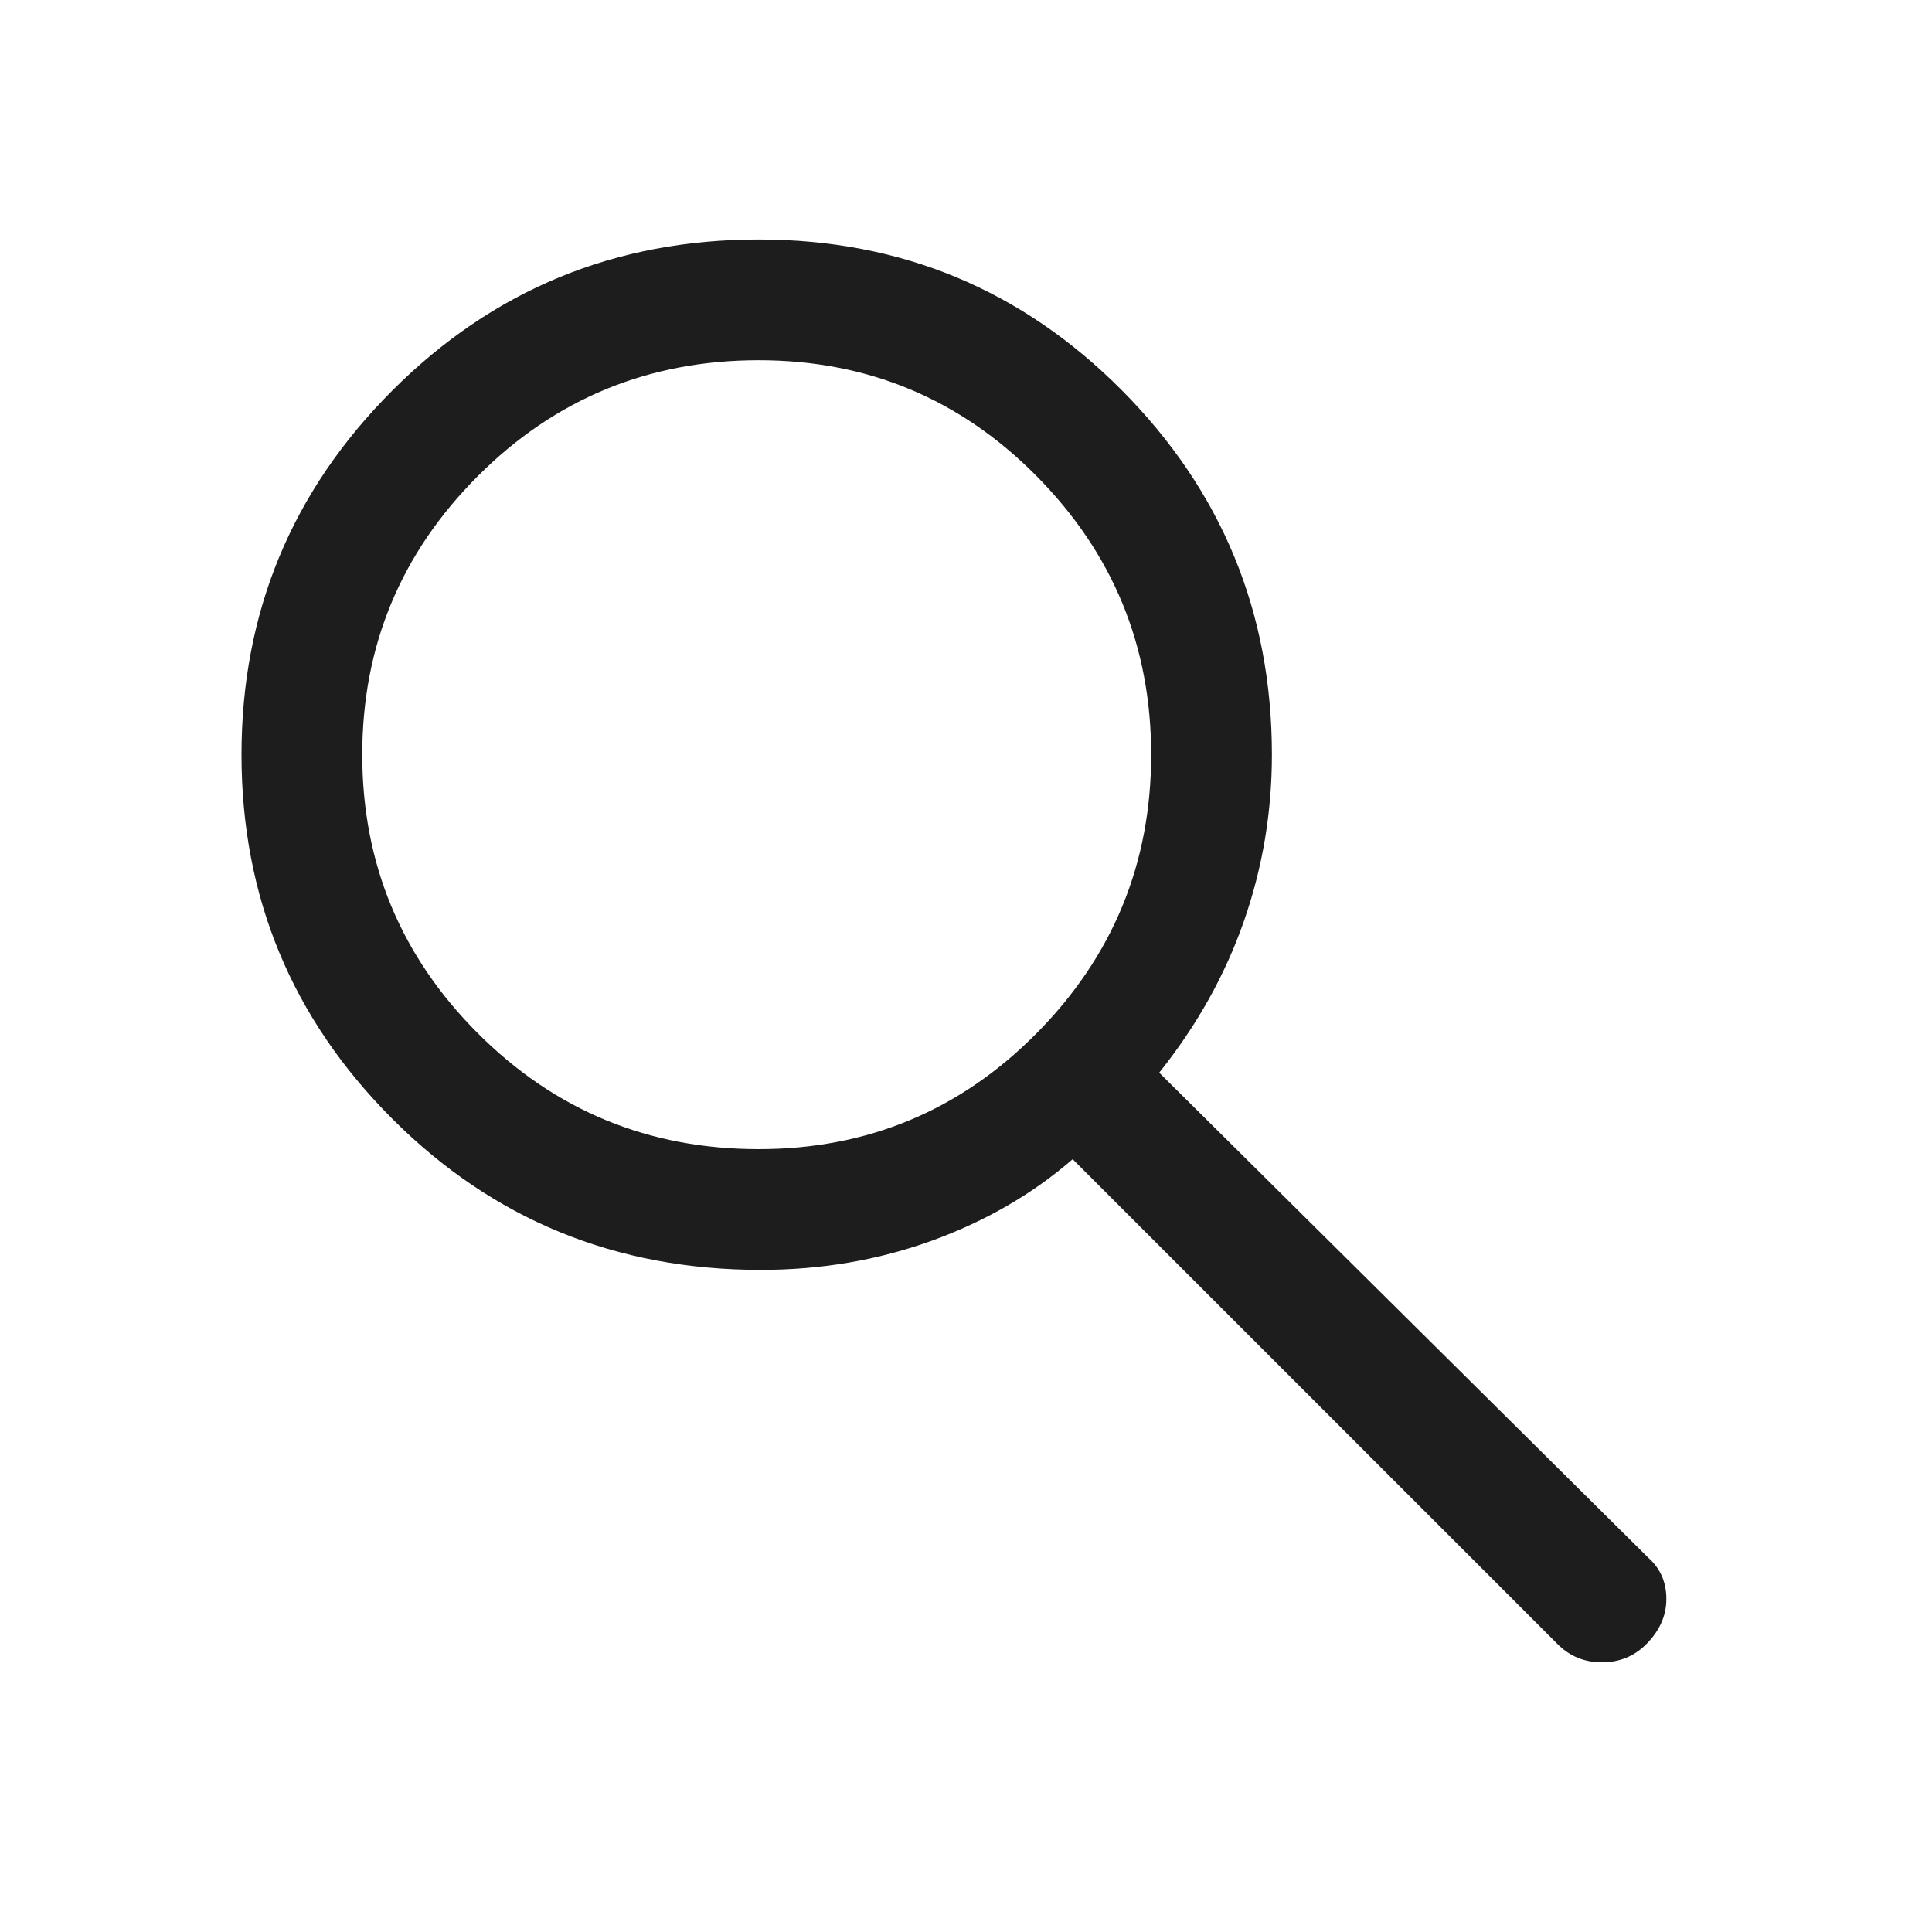
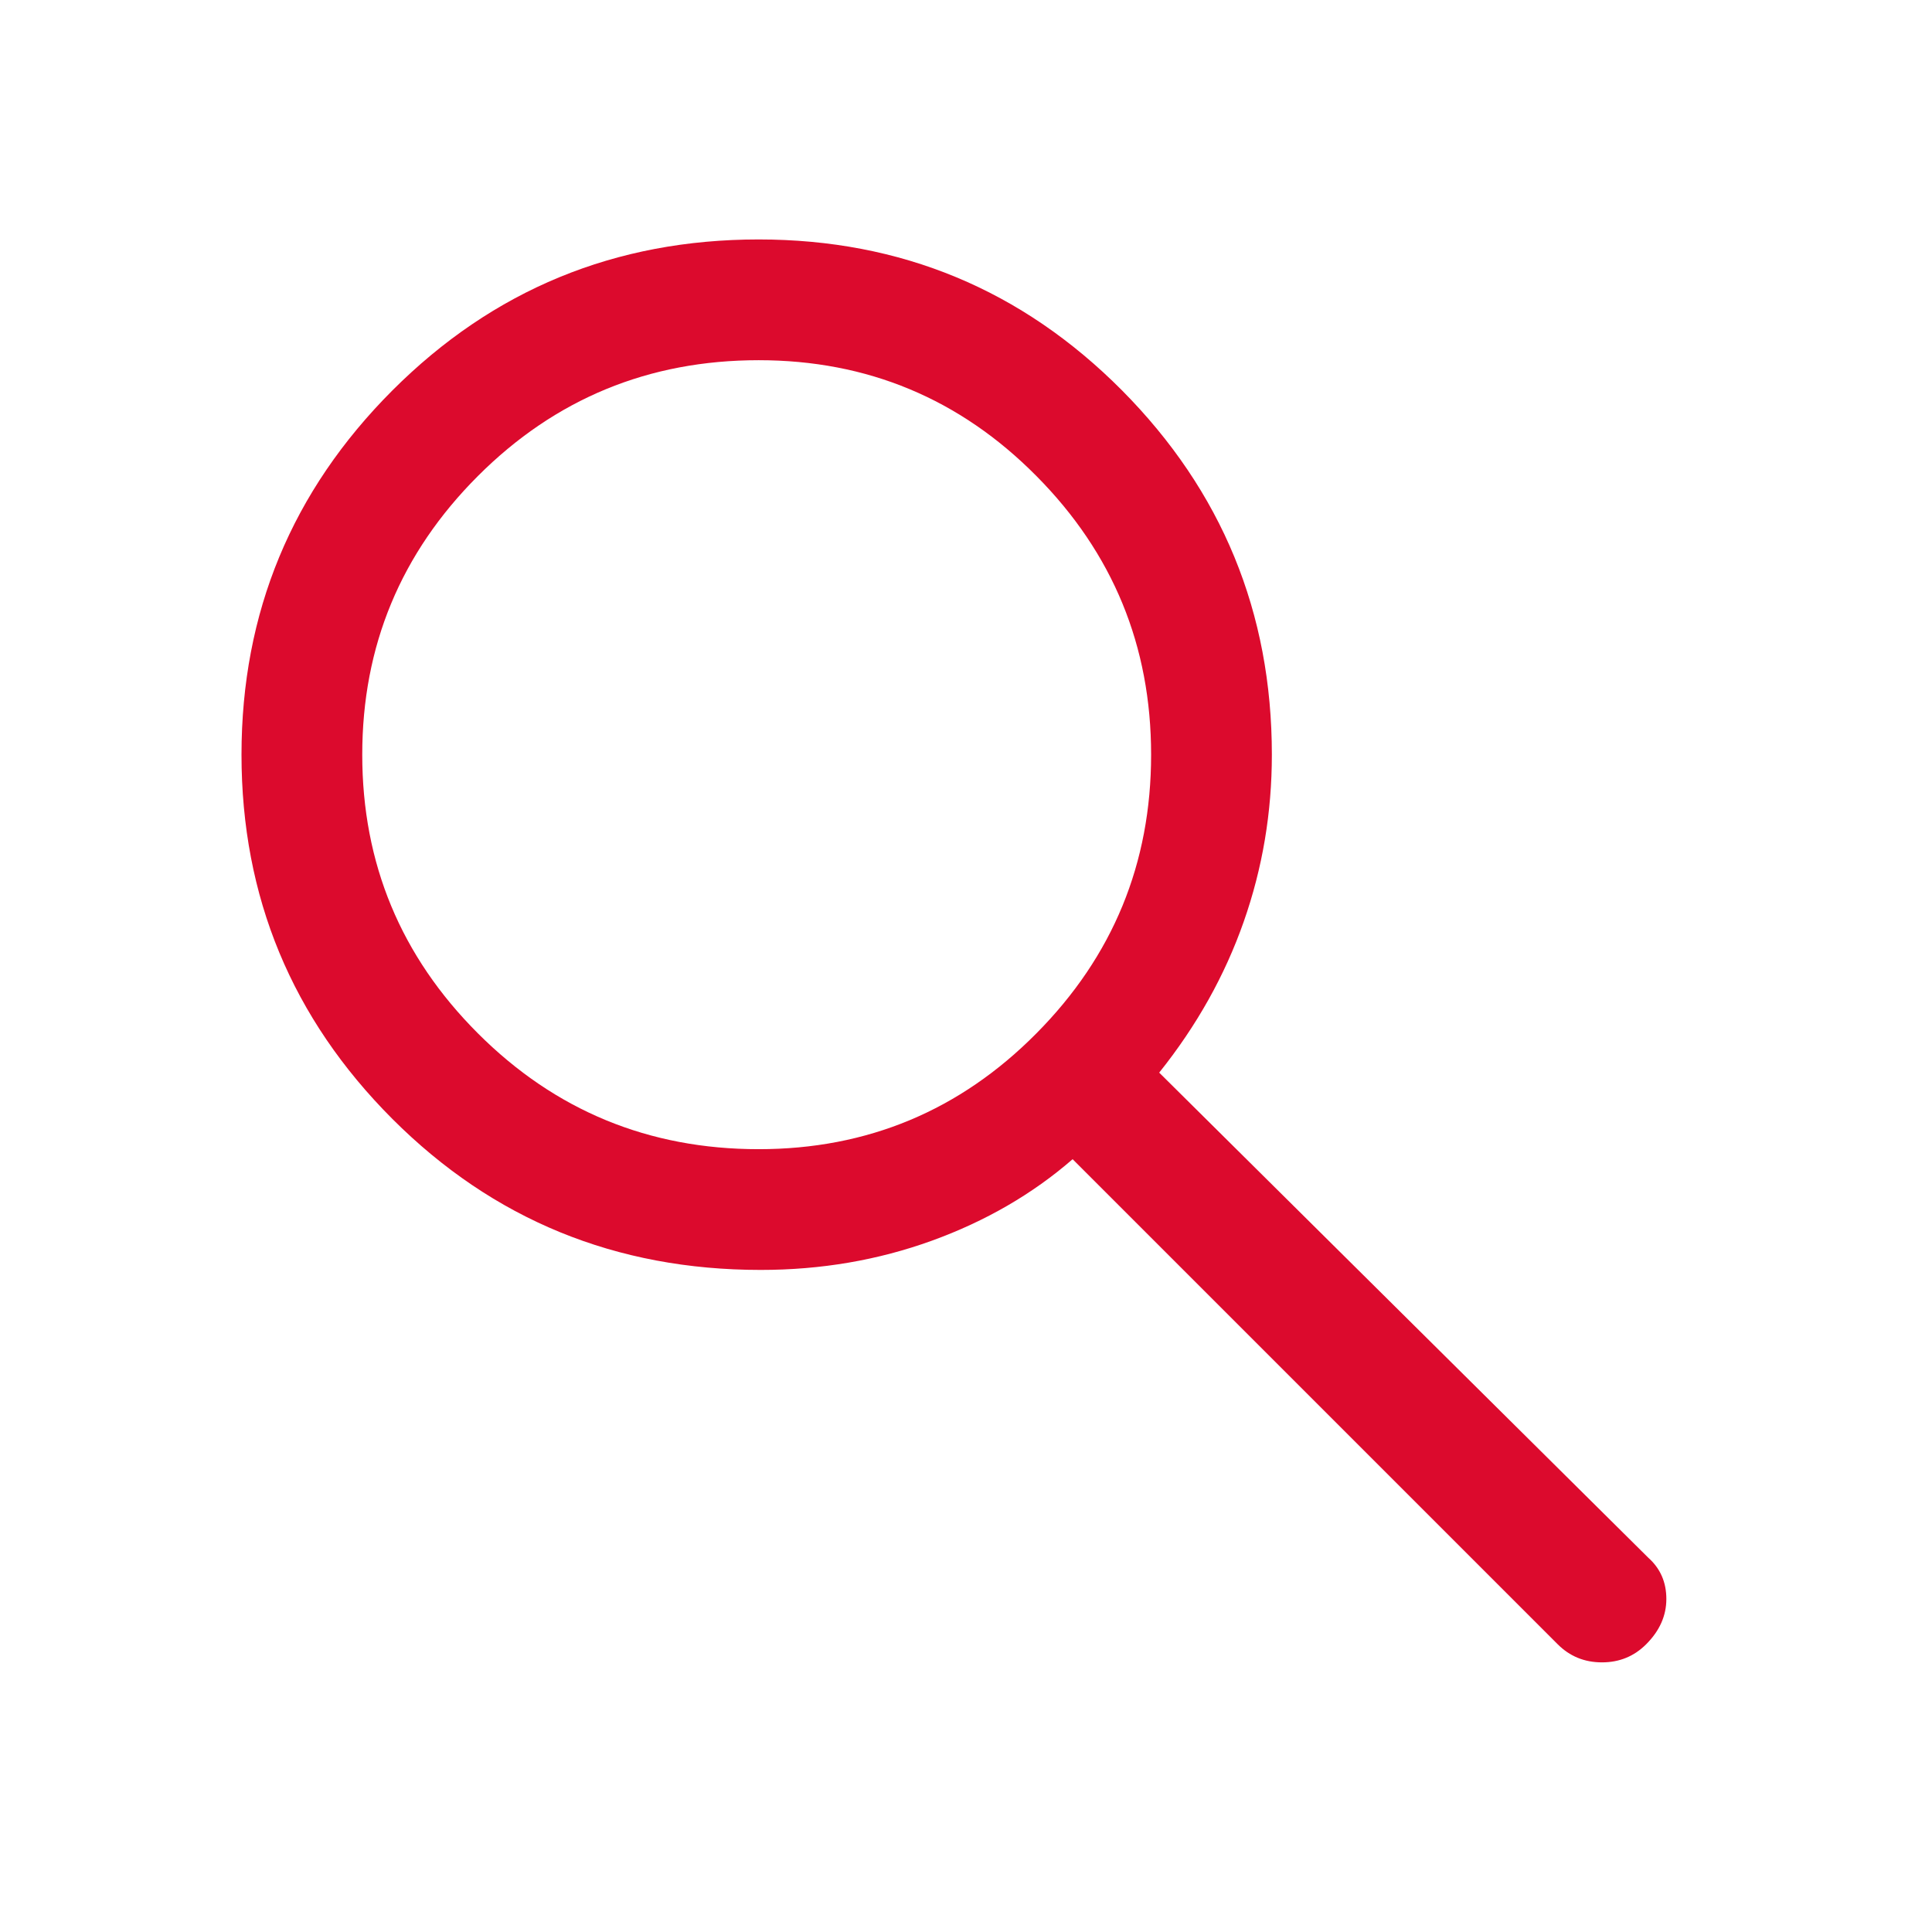
- <svg xmlns="http://www.w3.org/2000/svg" width="48" height="48" viewBox="0 0 48 48" fill="none">
-   <path d="M38.7 40.85L26.65 28.8C25.65 29.667 24.483 30.342 23.15 30.825C21.817 31.308 20.4 31.55 18.9 31.55C15.3 31.55 12.25 30.3 9.75 27.8C7.25 25.3 6 22.283 6 18.75C6 15.217 7.25 12.2 9.75 9.7C12.25 7.2 15.283 5.95 18.85 5.95C22.383 5.95 25.392 7.2 27.875 9.7C30.358 12.2 31.6 15.217 31.6 18.75C31.6 20.183 31.367 21.567 30.9 22.9C30.433 24.233 29.733 25.483 28.8 26.65L40.95 38.7C41.25 38.967 41.4 39.308 41.4 39.725C41.4 40.142 41.233 40.517 40.9 40.85C40.6 41.15 40.233 41.3 39.8 41.3C39.367 41.3 39 41.15 38.7 40.85ZM18.85 28.55C21.55 28.55 23.85 27.592 25.75 25.675C27.65 23.758 28.6 21.45 28.6 18.75C28.6 16.05 27.65 13.742 25.75 11.825C23.85 9.908 21.55 8.95 18.85 8.95C16.117 8.95 13.792 9.908 11.875 11.825C9.958 13.742 9 16.05 9 18.75C9 21.45 9.958 23.758 11.875 25.675C13.792 27.592 16.117 28.55 18.85 28.55Z" fill="#1D1D1D" />
+ <svg xmlns="http://www.w3.org/2000/svg" width="16" height="16" viewBox="0 0 16 16" fill="none">
+   <path d="M12.9 13.617L8.883 9.6C8.55 9.889 8.161 10.114 7.717 10.275C7.272 10.436 6.8 10.517 6.3 10.517C5.1 10.517 4.083 10.1 3.25 9.267C2.417 8.433 2 7.428 2 6.25C2 5.072 2.417 4.067 3.25 3.233C4.083 2.4 5.094 1.983 6.283 1.983C7.461 1.983 8.464 2.4 9.292 3.233C10.119 4.067 10.533 5.072 10.533 6.25C10.533 6.728 10.456 7.189 10.3 7.633C10.144 8.078 9.911 8.494 9.6 8.883L13.65 12.9C13.75 12.989 13.8 13.103 13.8 13.242C13.8 13.381 13.744 13.506 13.633 13.617C13.533 13.717 13.411 13.767 13.267 13.767C13.122 13.767 13 13.717 12.9 13.617ZM6.283 9.517C7.183 9.517 7.95 9.197 8.583 8.558C9.217 7.919 9.533 7.15 9.533 6.25C9.533 5.35 9.217 4.581 8.583 3.942C7.95 3.303 7.183 2.983 6.283 2.983C5.372 2.983 4.597 3.303 3.958 3.942C3.319 4.581 3 5.35 3 6.25C3 7.15 3.319 7.919 3.958 8.558C4.597 9.197 5.372 9.517 6.283 9.517Z" fill="#DC0A2D" />
</svg>
